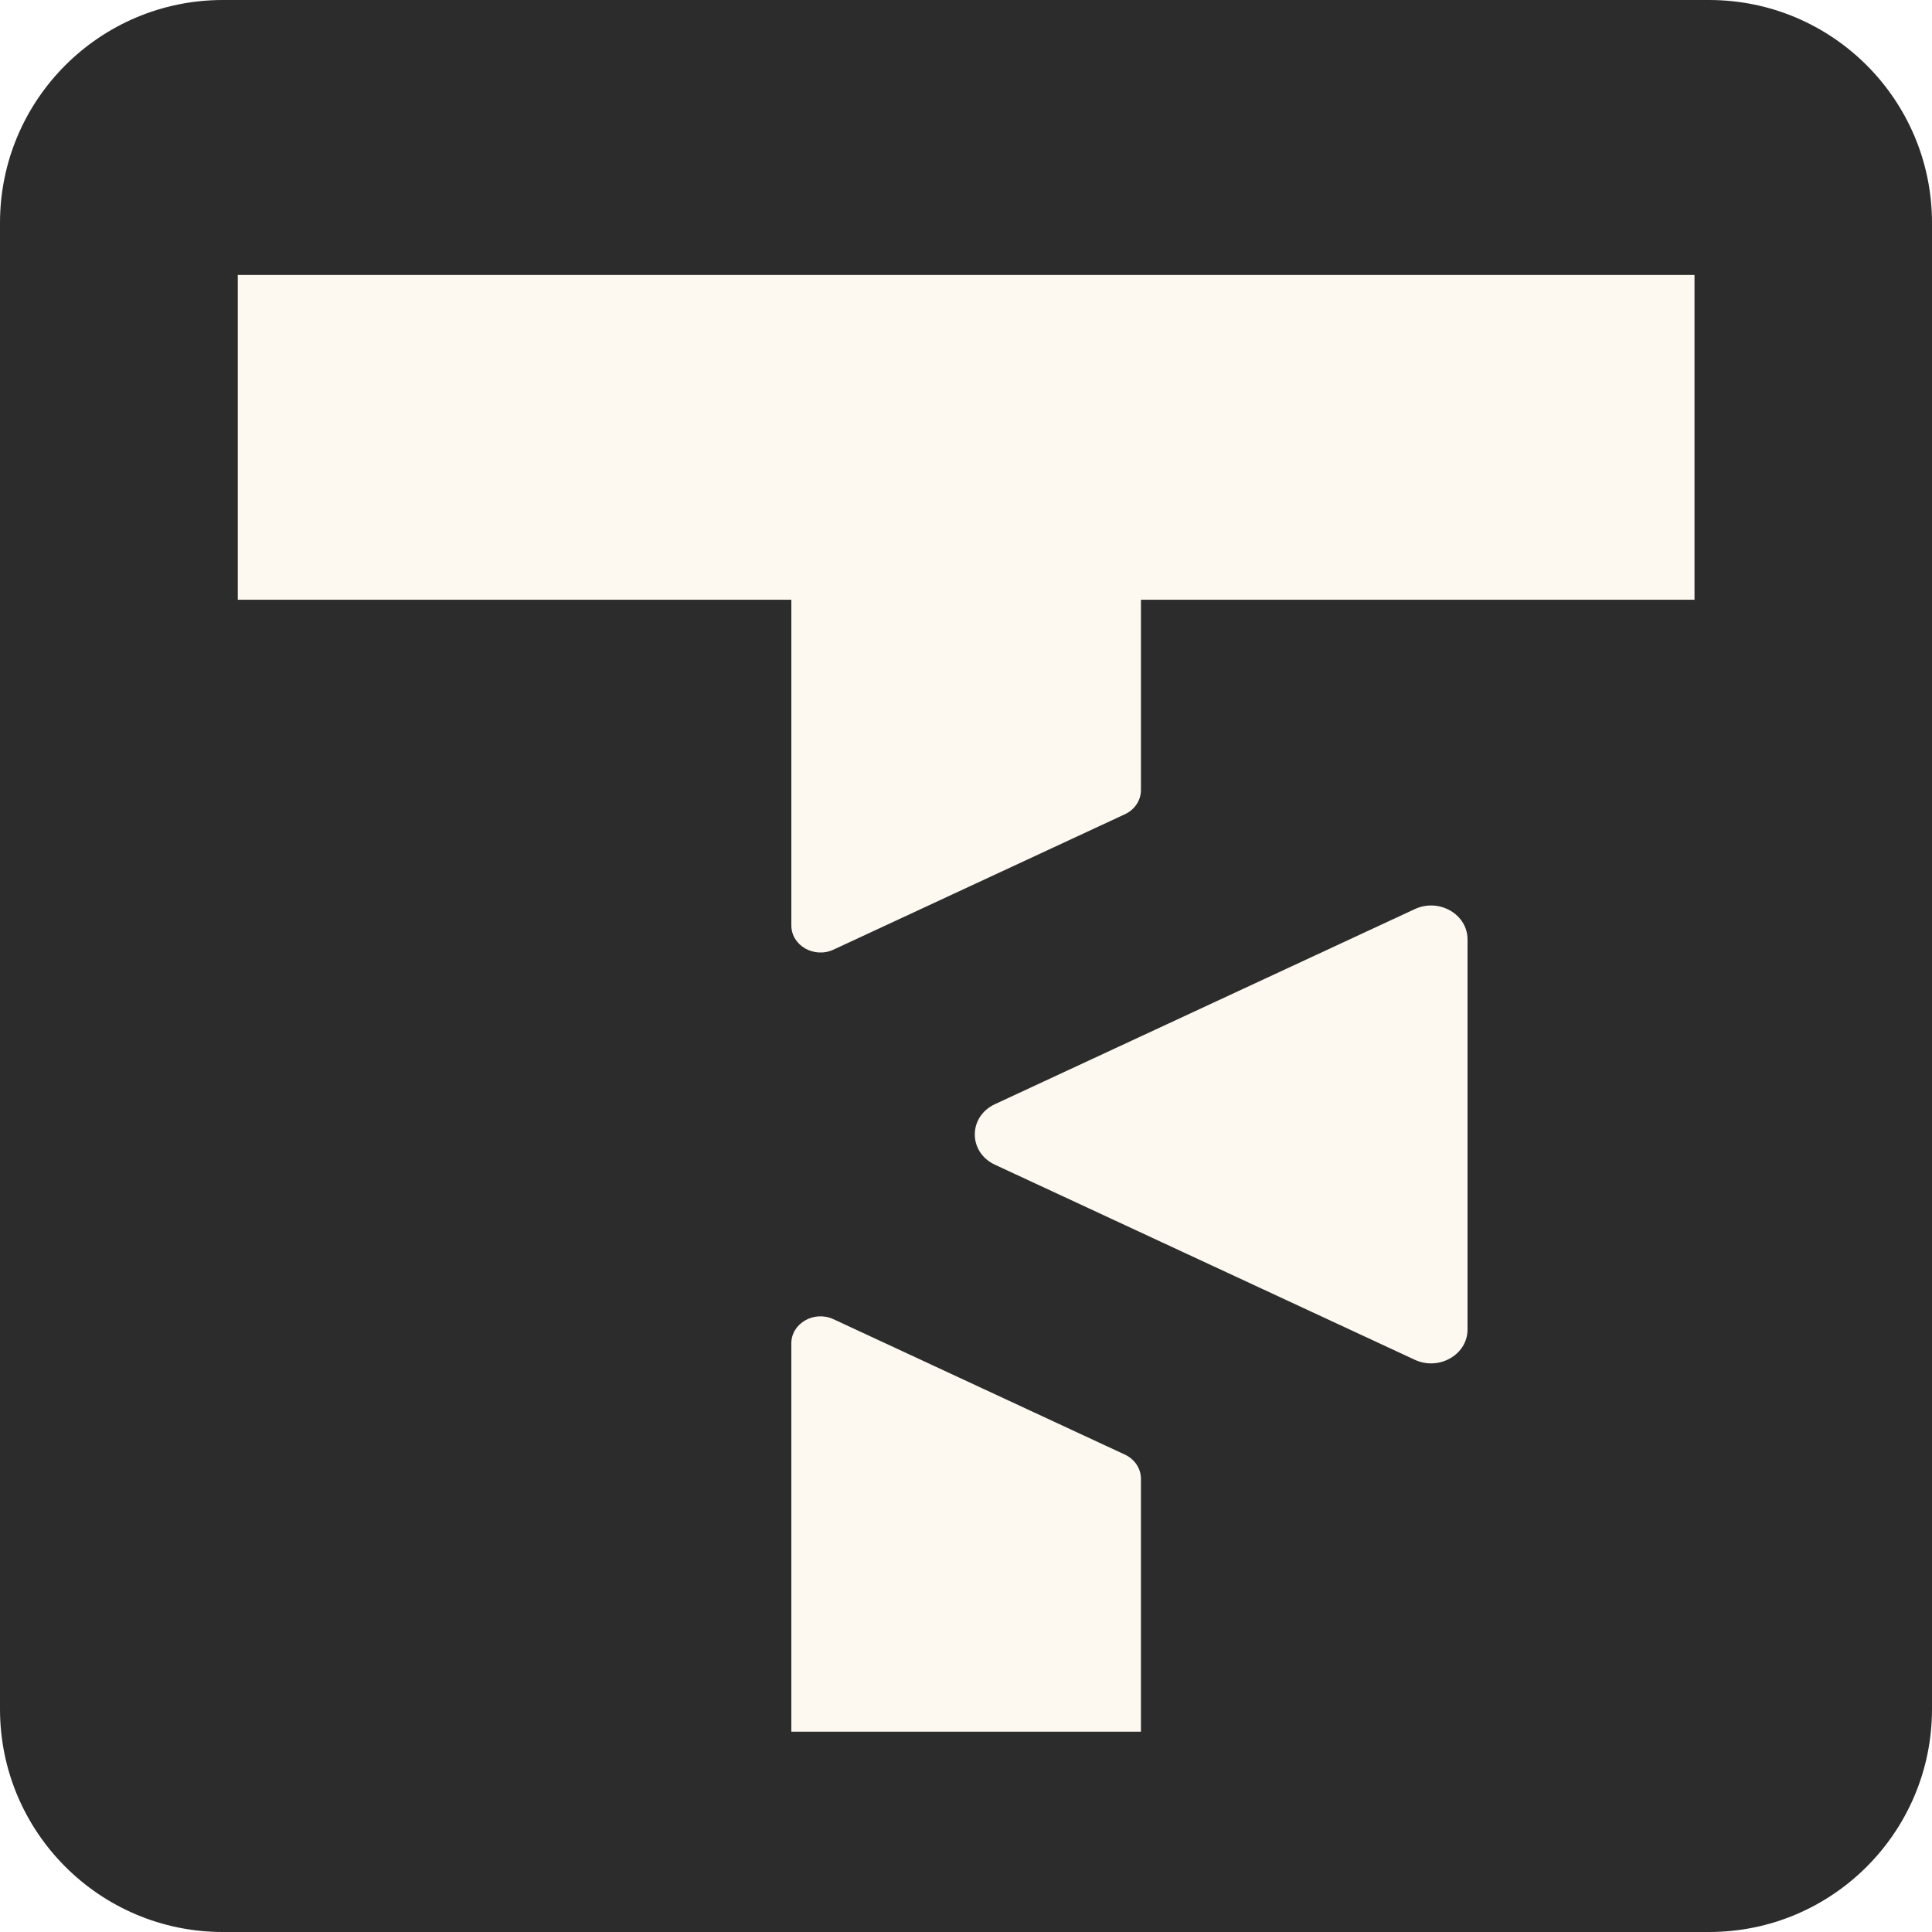
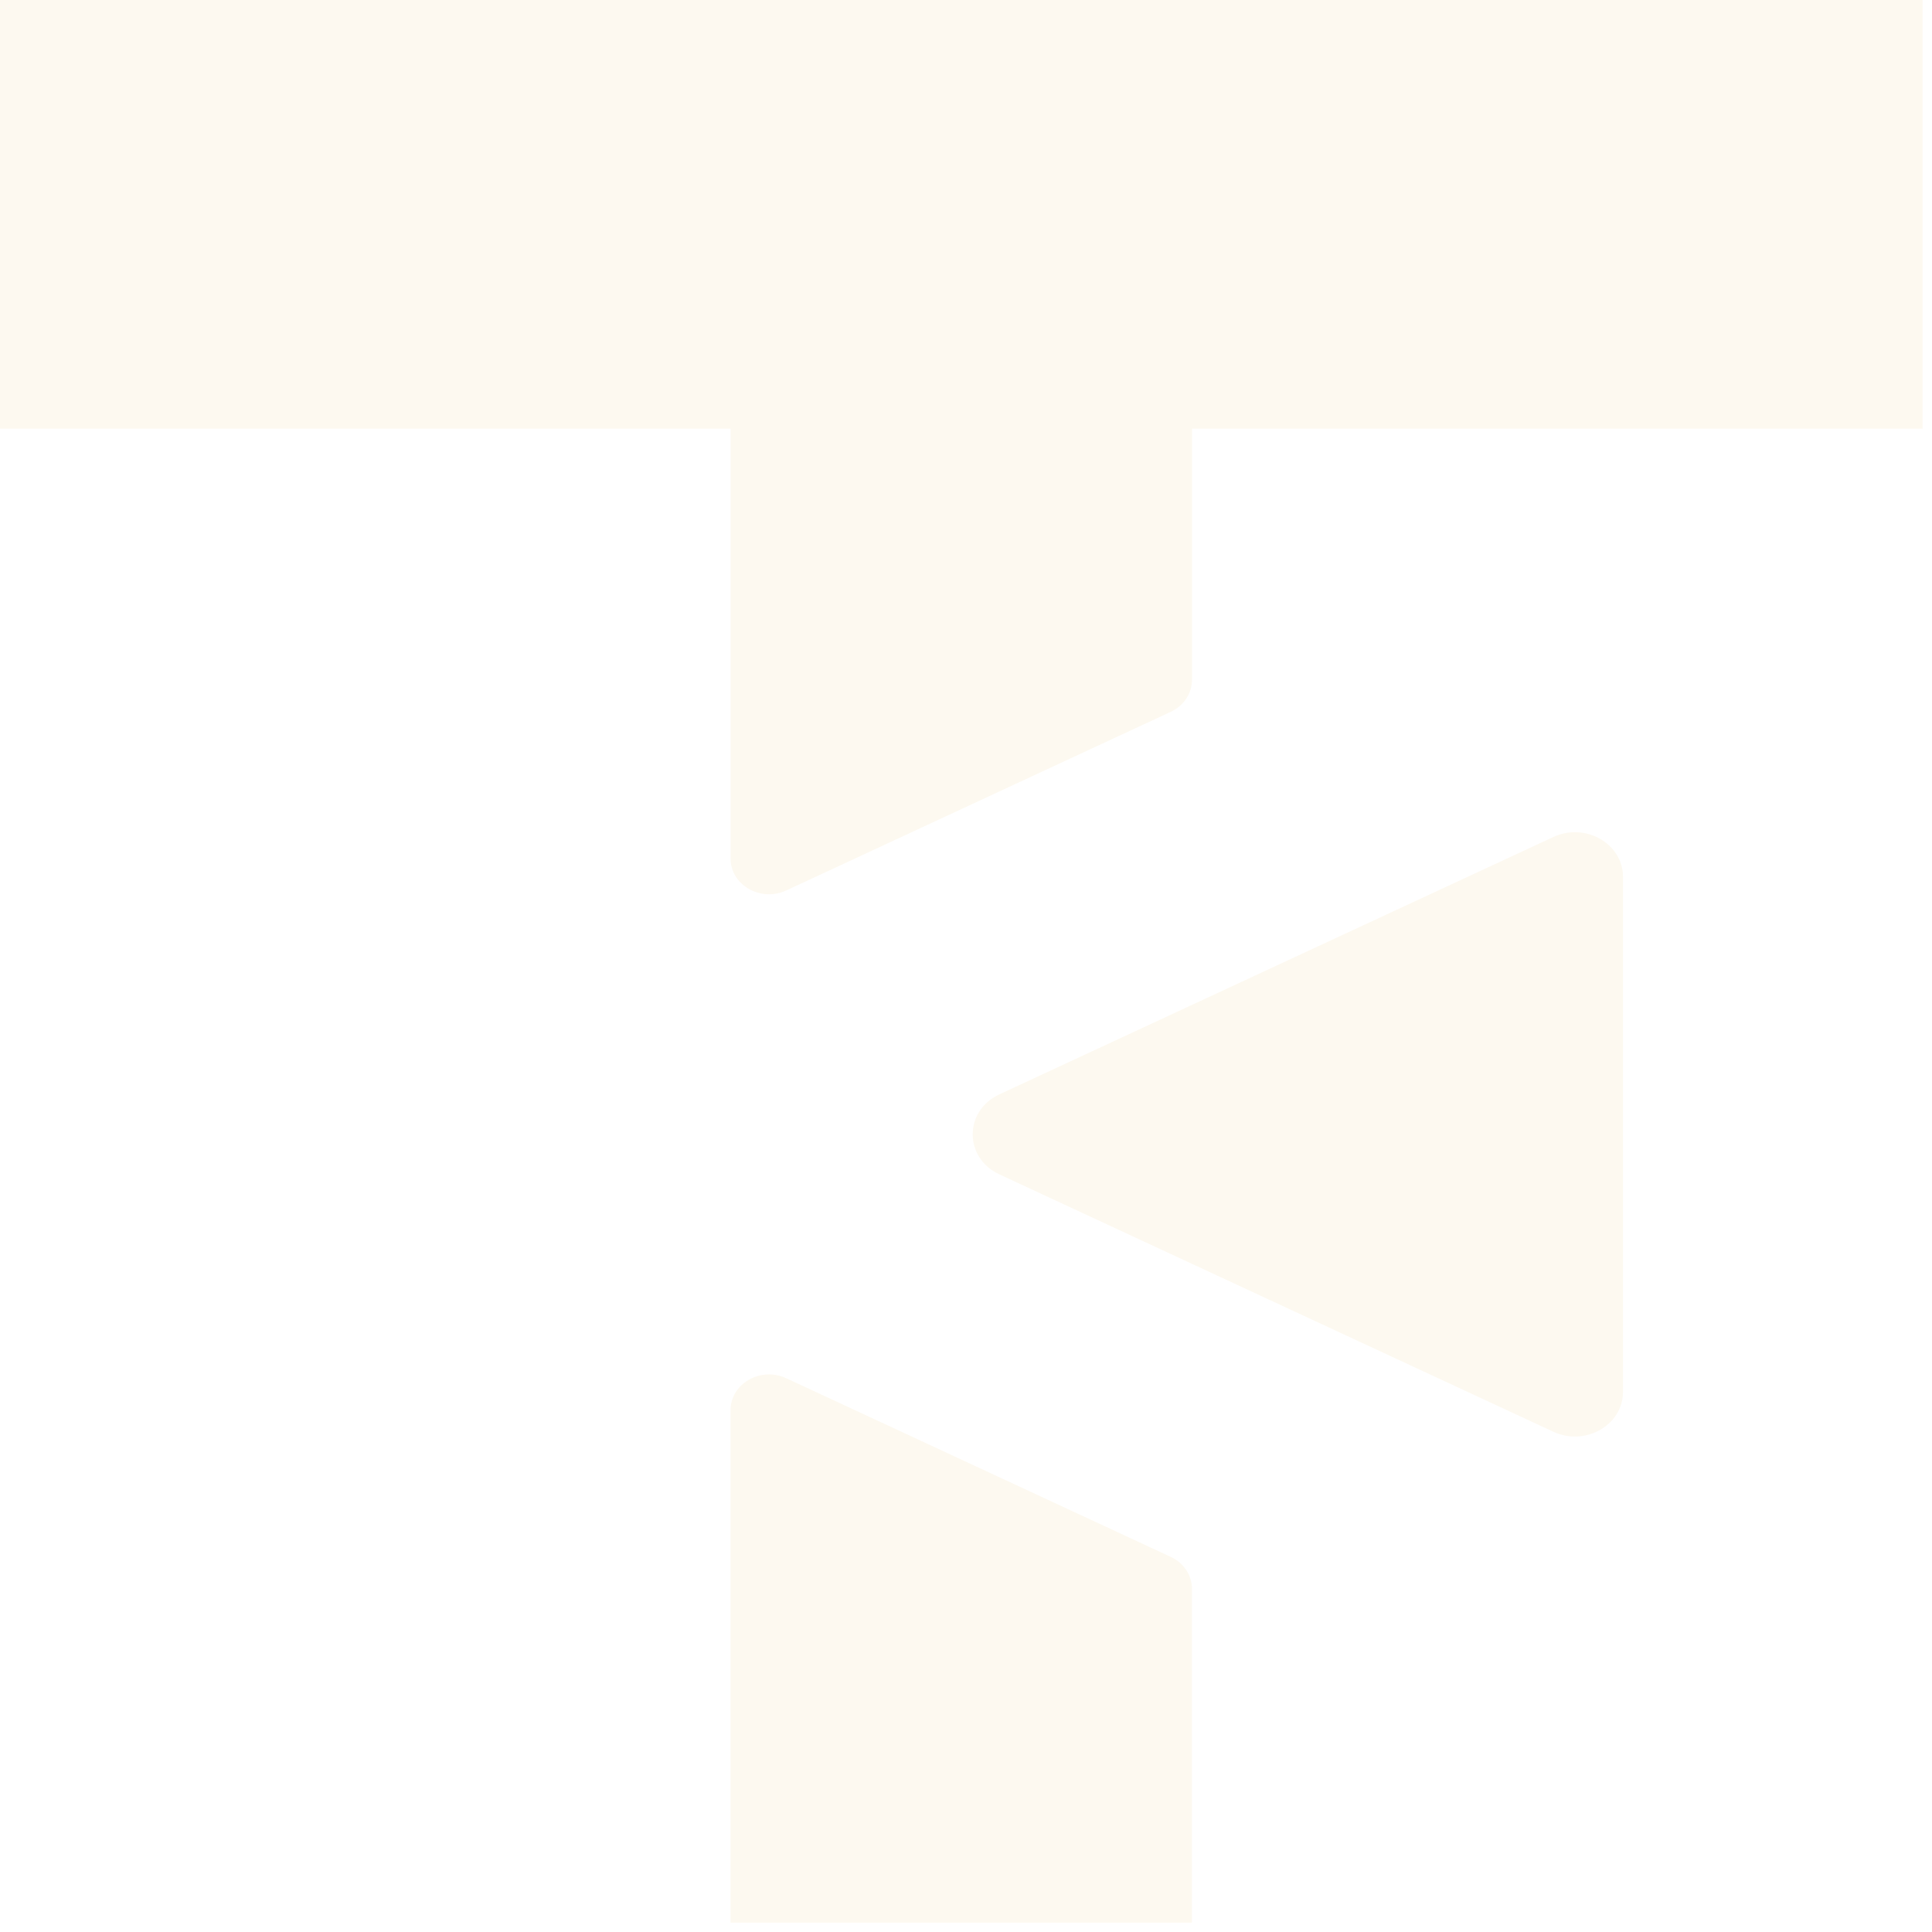
- <svg xmlns="http://www.w3.org/2000/svg" width="260" height="260" viewBox="0 0 260 260" fill="none">
-   <rect width="260" height="260" rx="30" fill="#2C2C2C" />
-   <path d="M106.492 180.792L106.492 233.043H153.542V199.007C153.542 197.627 152.704 196.366 151.375 195.749L112.168 177.534C109.56 176.323 106.492 178.085 106.492 180.792Z" fill="#FDF9F0" />
-   <path d="M32 37V80.712H106.495V124.539C106.495 127.246 109.563 129.008 112.17 127.797L151.378 109.581C152.706 108.965 153.544 107.703 153.544 106.324V80.712H228.039V37H32Z" fill="#FDF9F0" />
-   <path d="M133.893 156.741L190.398 182.993C193.658 184.507 197.493 182.305 197.493 178.92V126.416C197.493 123.031 193.658 120.829 190.398 122.343L133.893 148.595C130.281 150.273 130.281 155.063 133.893 156.741Z" fill="#FDF9F0" />
+ <svg xmlns="http://www.w3.org/2000/svg" width="197" height="197" viewBox="0 0 197 197" fill="none">
+   <path d="M74.492 143.792L74.492 196.043H121.542V162.007C121.542 160.627 120.704 159.366 119.375 158.749L80.168 140.534C77.56 139.323 74.492 141.085 74.492 143.792Z" fill="#FDF9F0" />
+   <path d="M0 0V43.712H74.495V87.539C74.495 90.246 77.563 92.008 80.17 90.797L119.378 72.582C120.706 71.965 121.544 70.703 121.544 69.324V43.712H196.039V0H0Z" fill="#FDF9F0" />
+   <path d="M101.893 119.741L158.398 145.993C161.658 147.507 165.493 145.305 165.493 141.92V89.416C165.493 86.031 161.658 83.829 158.398 85.343L101.893 111.595C98.281 113.273 98.281 118.063 101.893 119.741Z" fill="#FDF9F0" />
</svg>
